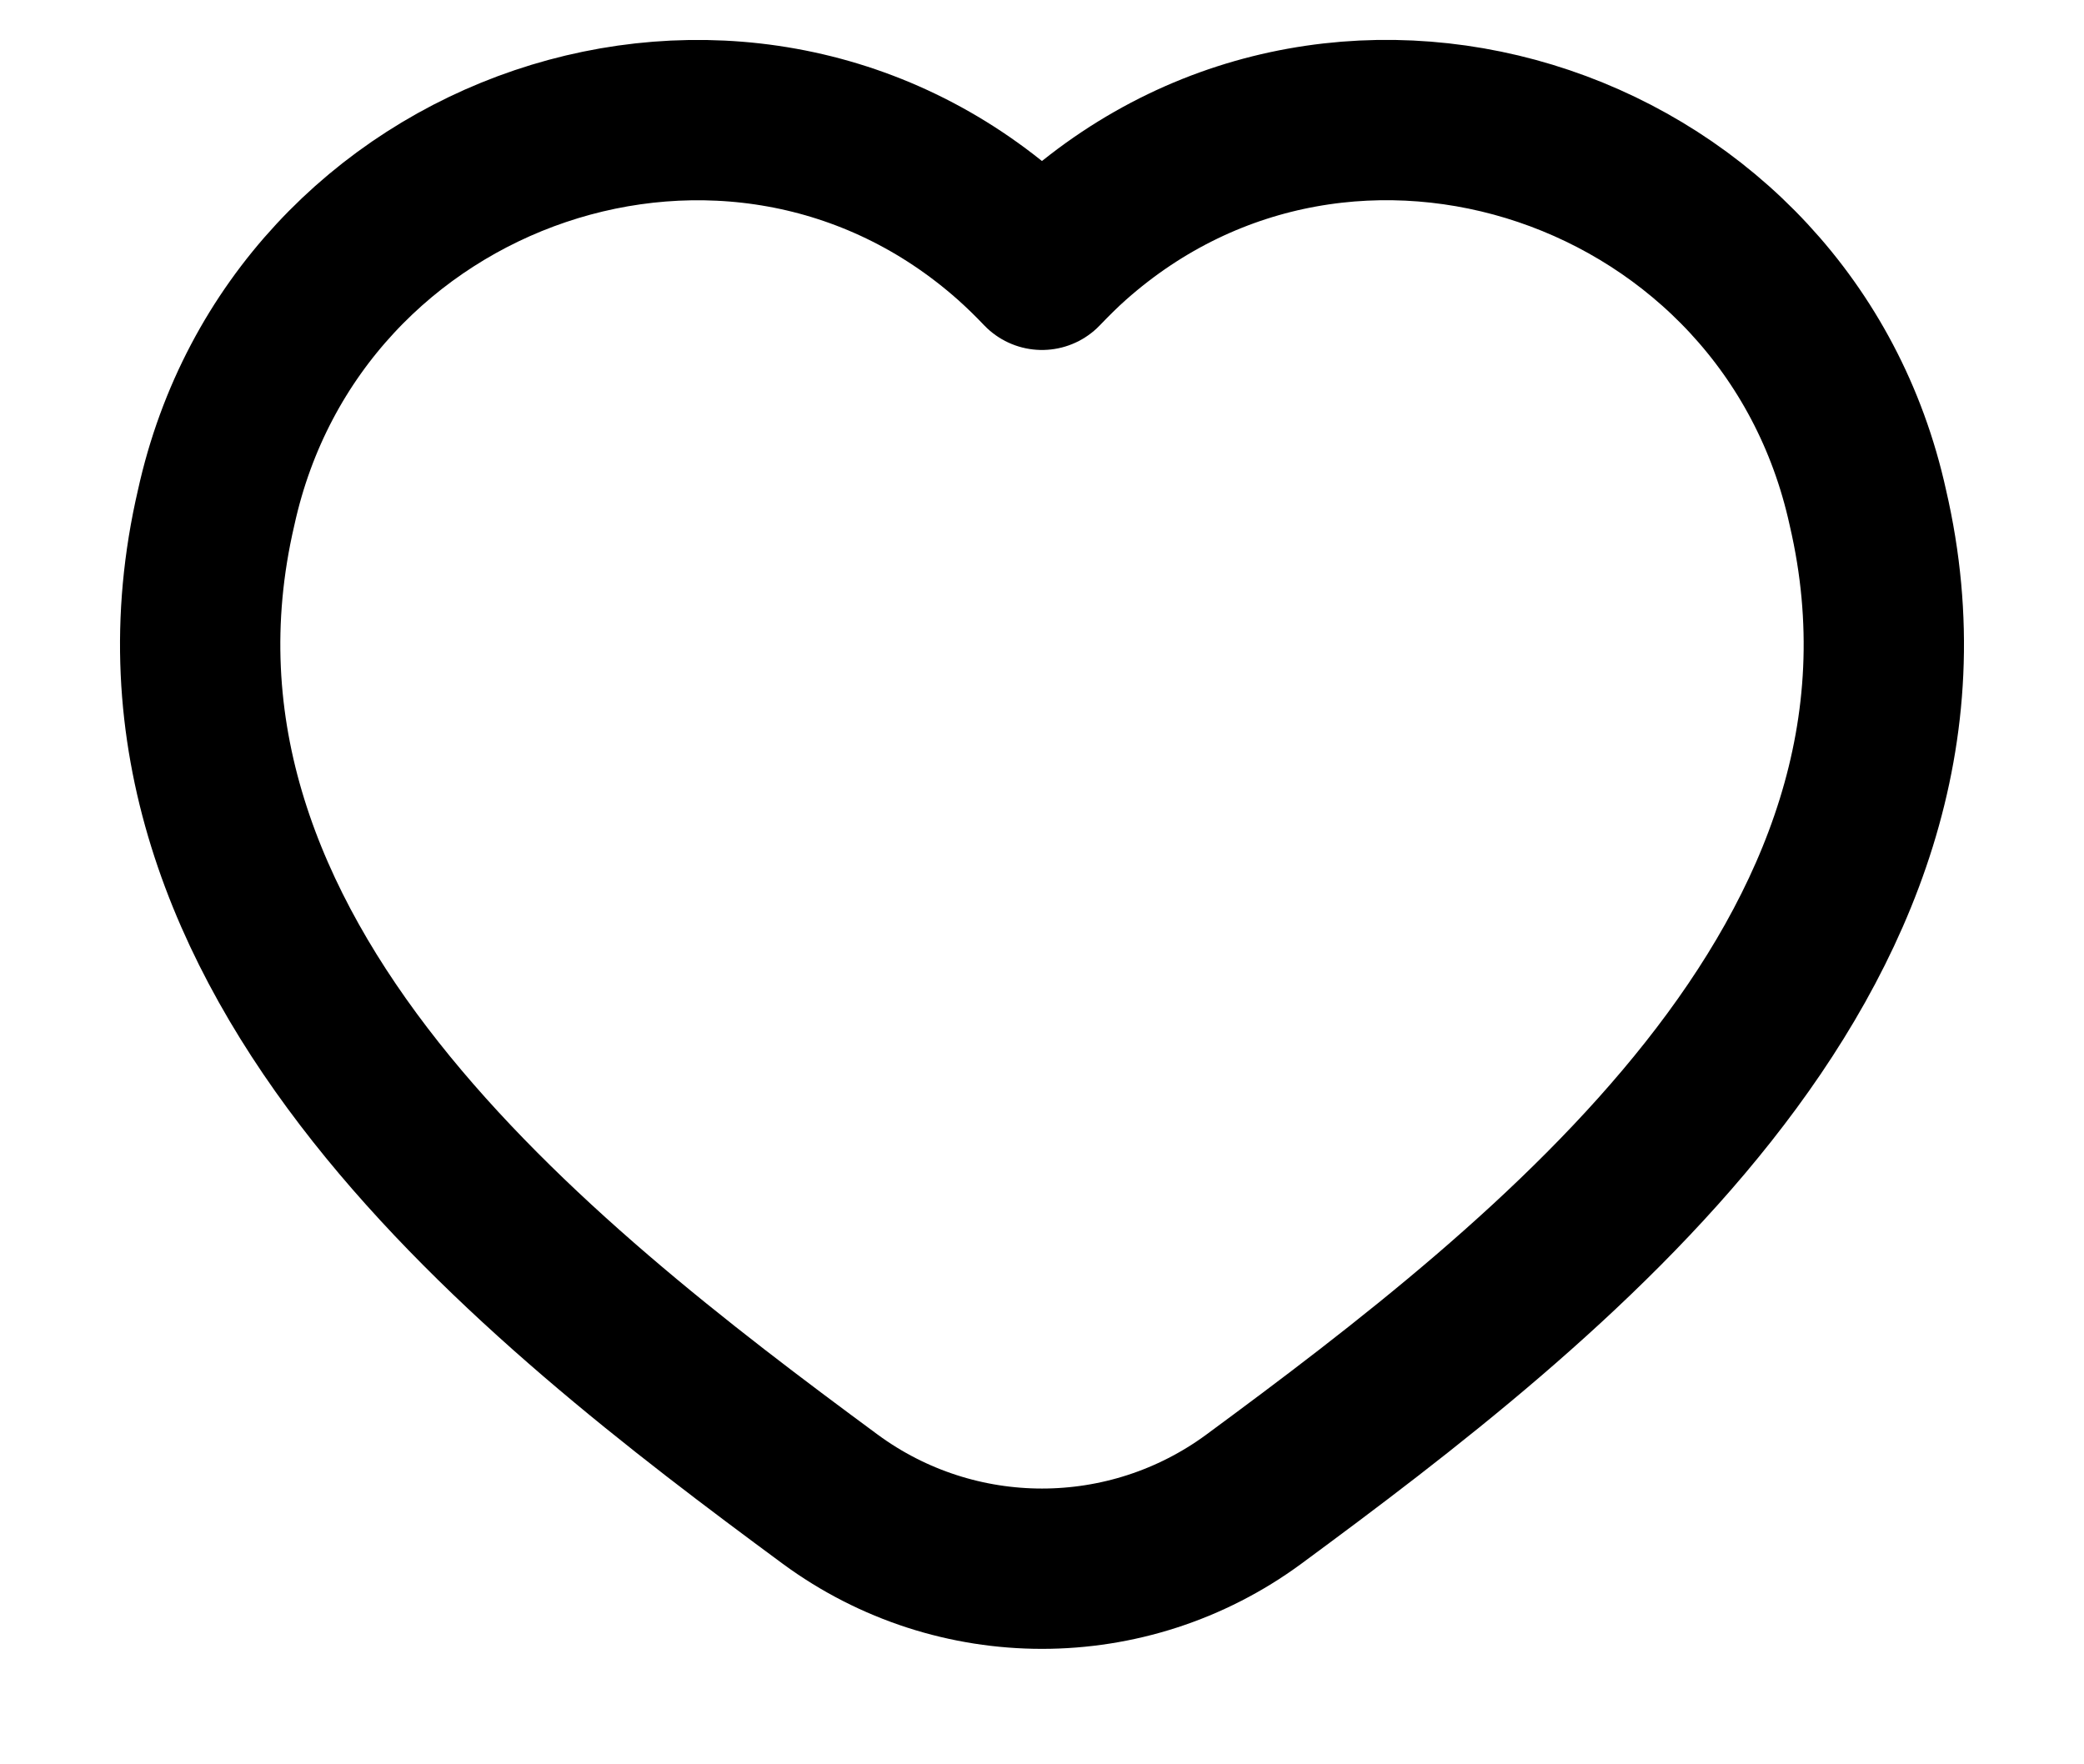
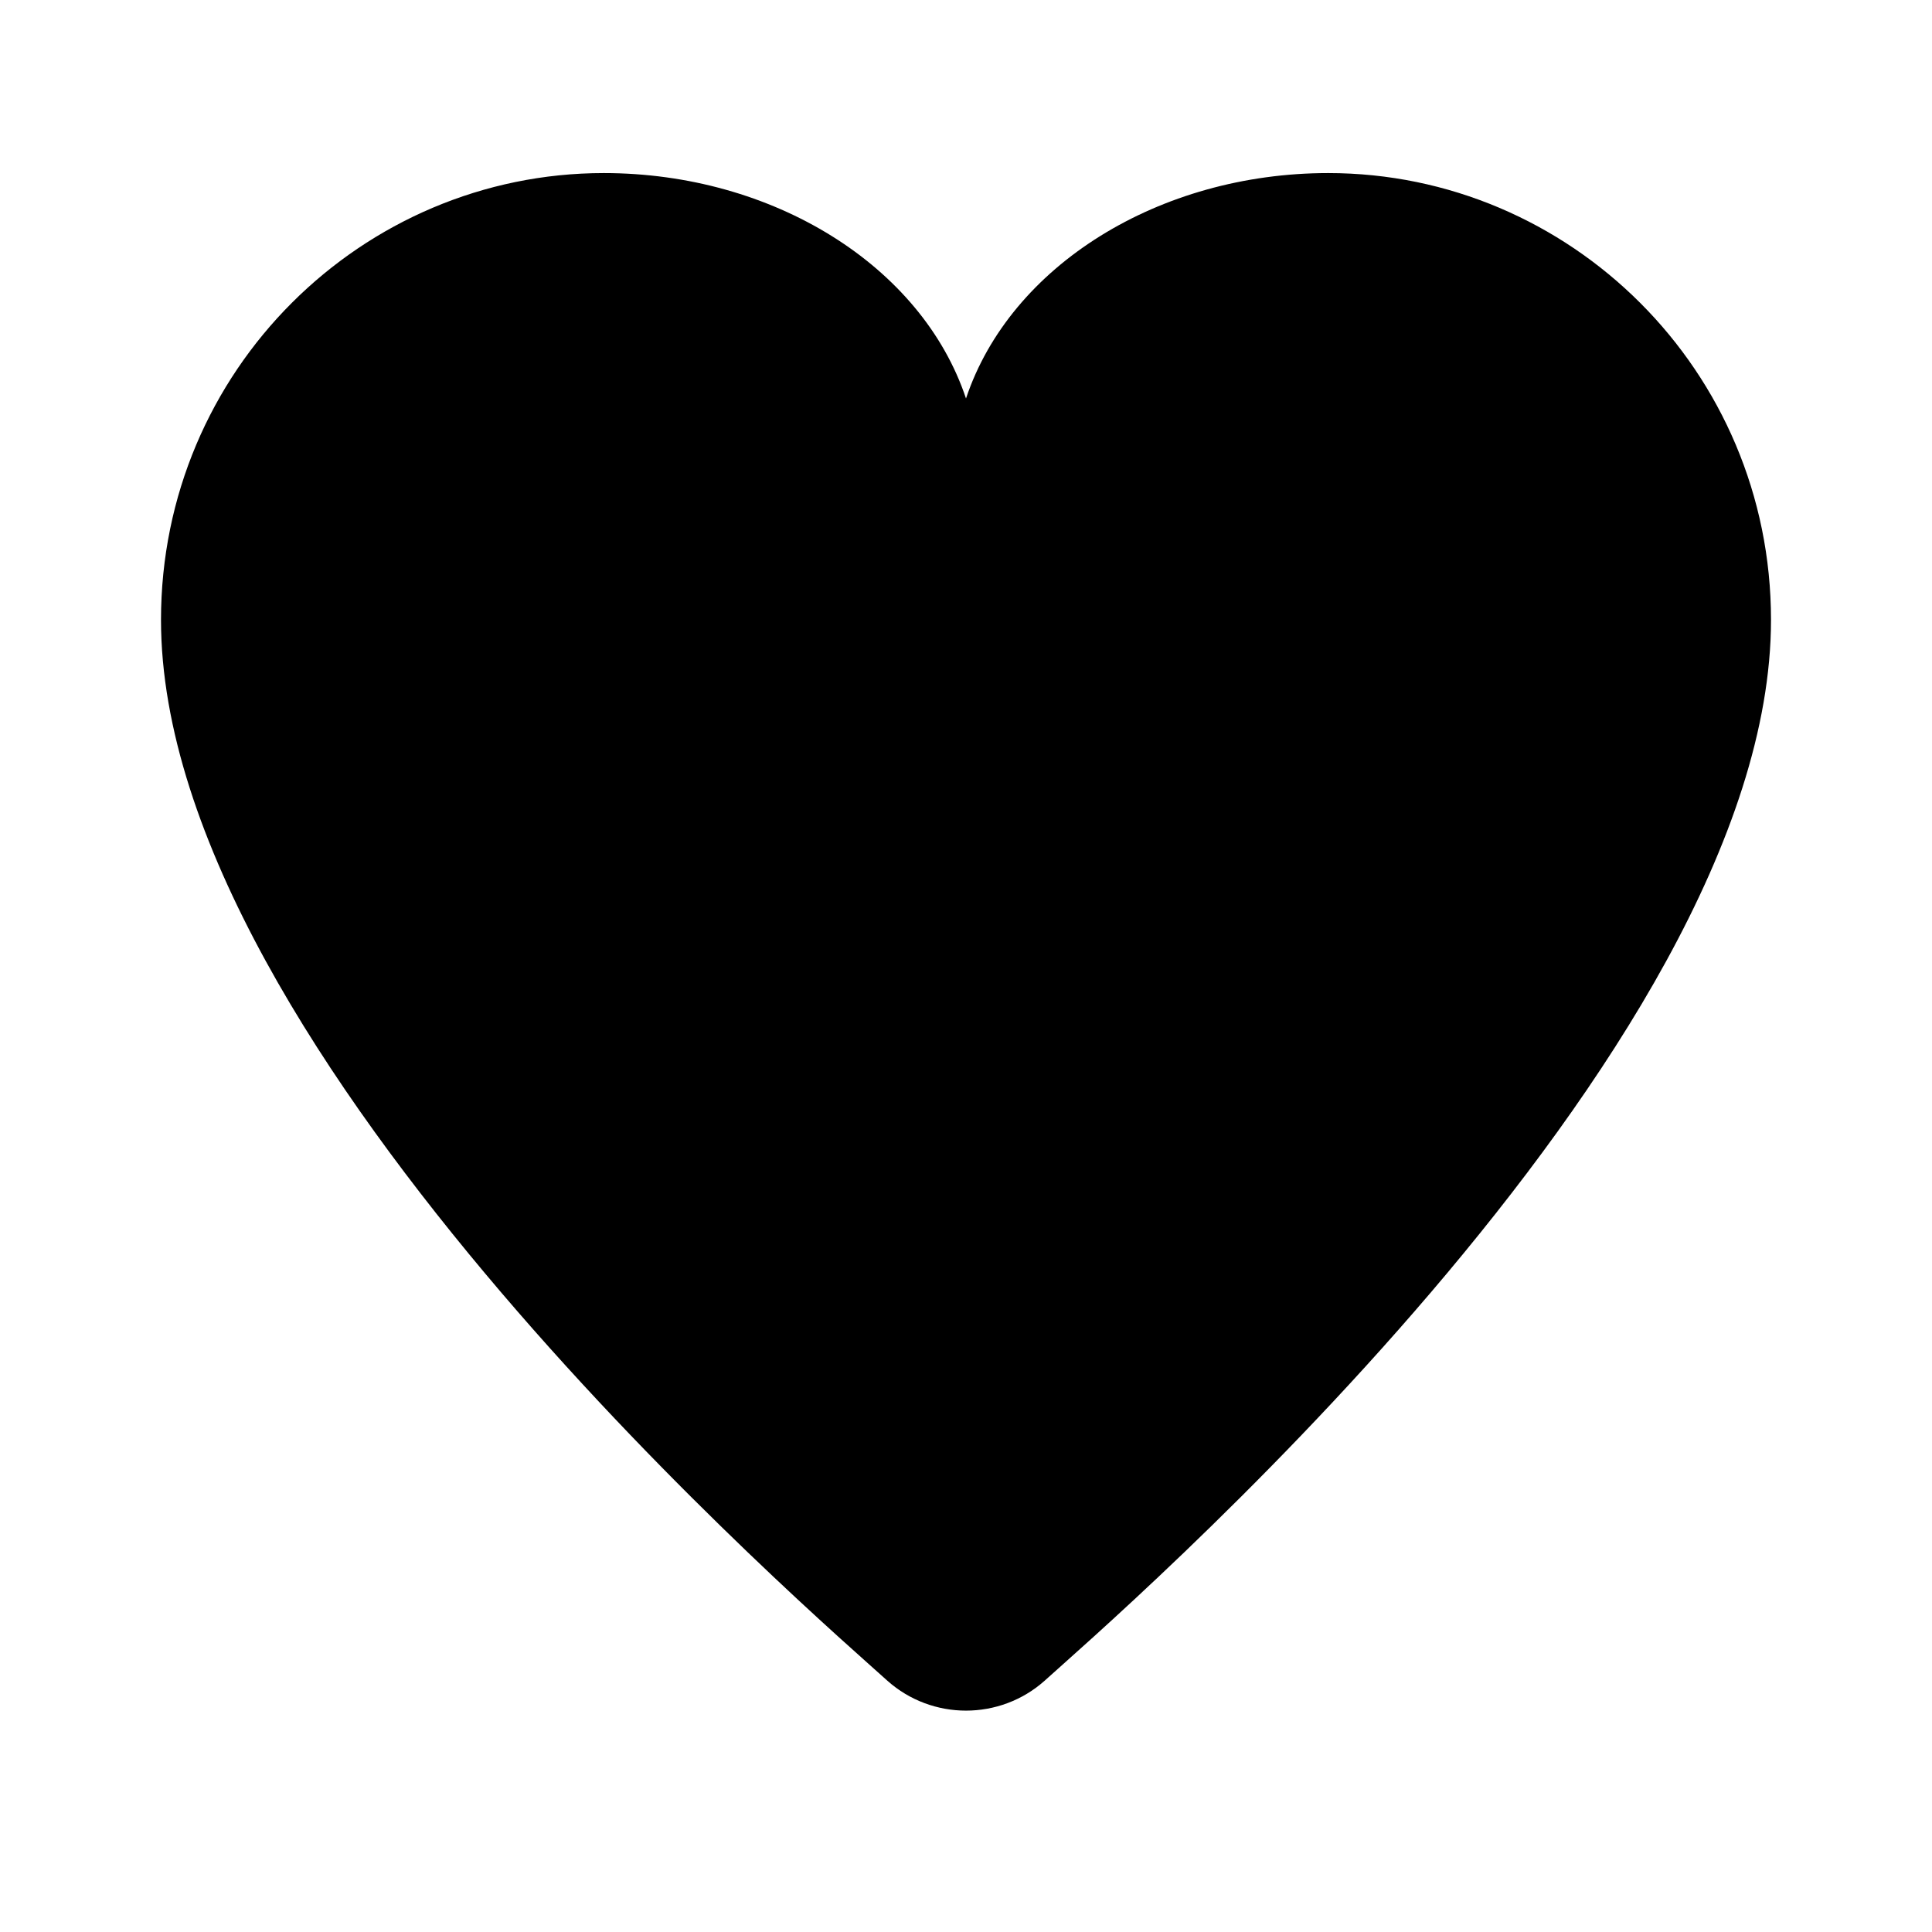
- <svg xmlns="http://www.w3.org/2000/svg" fill="none" stroke="currentColor" stroke-width="2" stroke-linecap="round" stroke-linejoin="round" viewBox="11 14 26 22" id="Heart--Streamline-Plump">
-   <path id="Union_3" d="M23.616 16.993c-3.438 -3.051 -8.927 -1.18 -9.919 3.338 -0.655 2.813 0.377 5.25 1.99 7.29 1.605 2.03 3.83 3.724 5.671 5.082a4.459 4.459 0 0 0 5.284 0c1.842 -1.358 4.066 -3.052 5.671 -5.083 1.613 -2.04 2.645 -4.476 1.99 -7.289 -0.992 -4.519 -6.48 -6.39 -9.92 -3.338 -0.131 0.116 -0.26 0.245 -0.383 0.373a6.559 6.559 0 0 0 -0.384 -0.373Z" />
+ <svg xmlns="http://www.w3.org/2000/svg" viewBox="0 0 48 48">
+   <path fill="currentColor" d="M24 42.5C23.3 42.5 22.6 42.25 22.05 41.76 20.5 40.35 4 26.2 4 15.4 4 9.2 9 4.3 15 4.3c4.2 0 7.9 2.3 9 5.6 1.1-3.3 4.8-5.6 9-5.6 6 0 11 4.9 11 11.1 0 10.8-16.5 24.95-18.05 26.36-.55.49-1.25.74-1.95.74Z" />
</svg>
